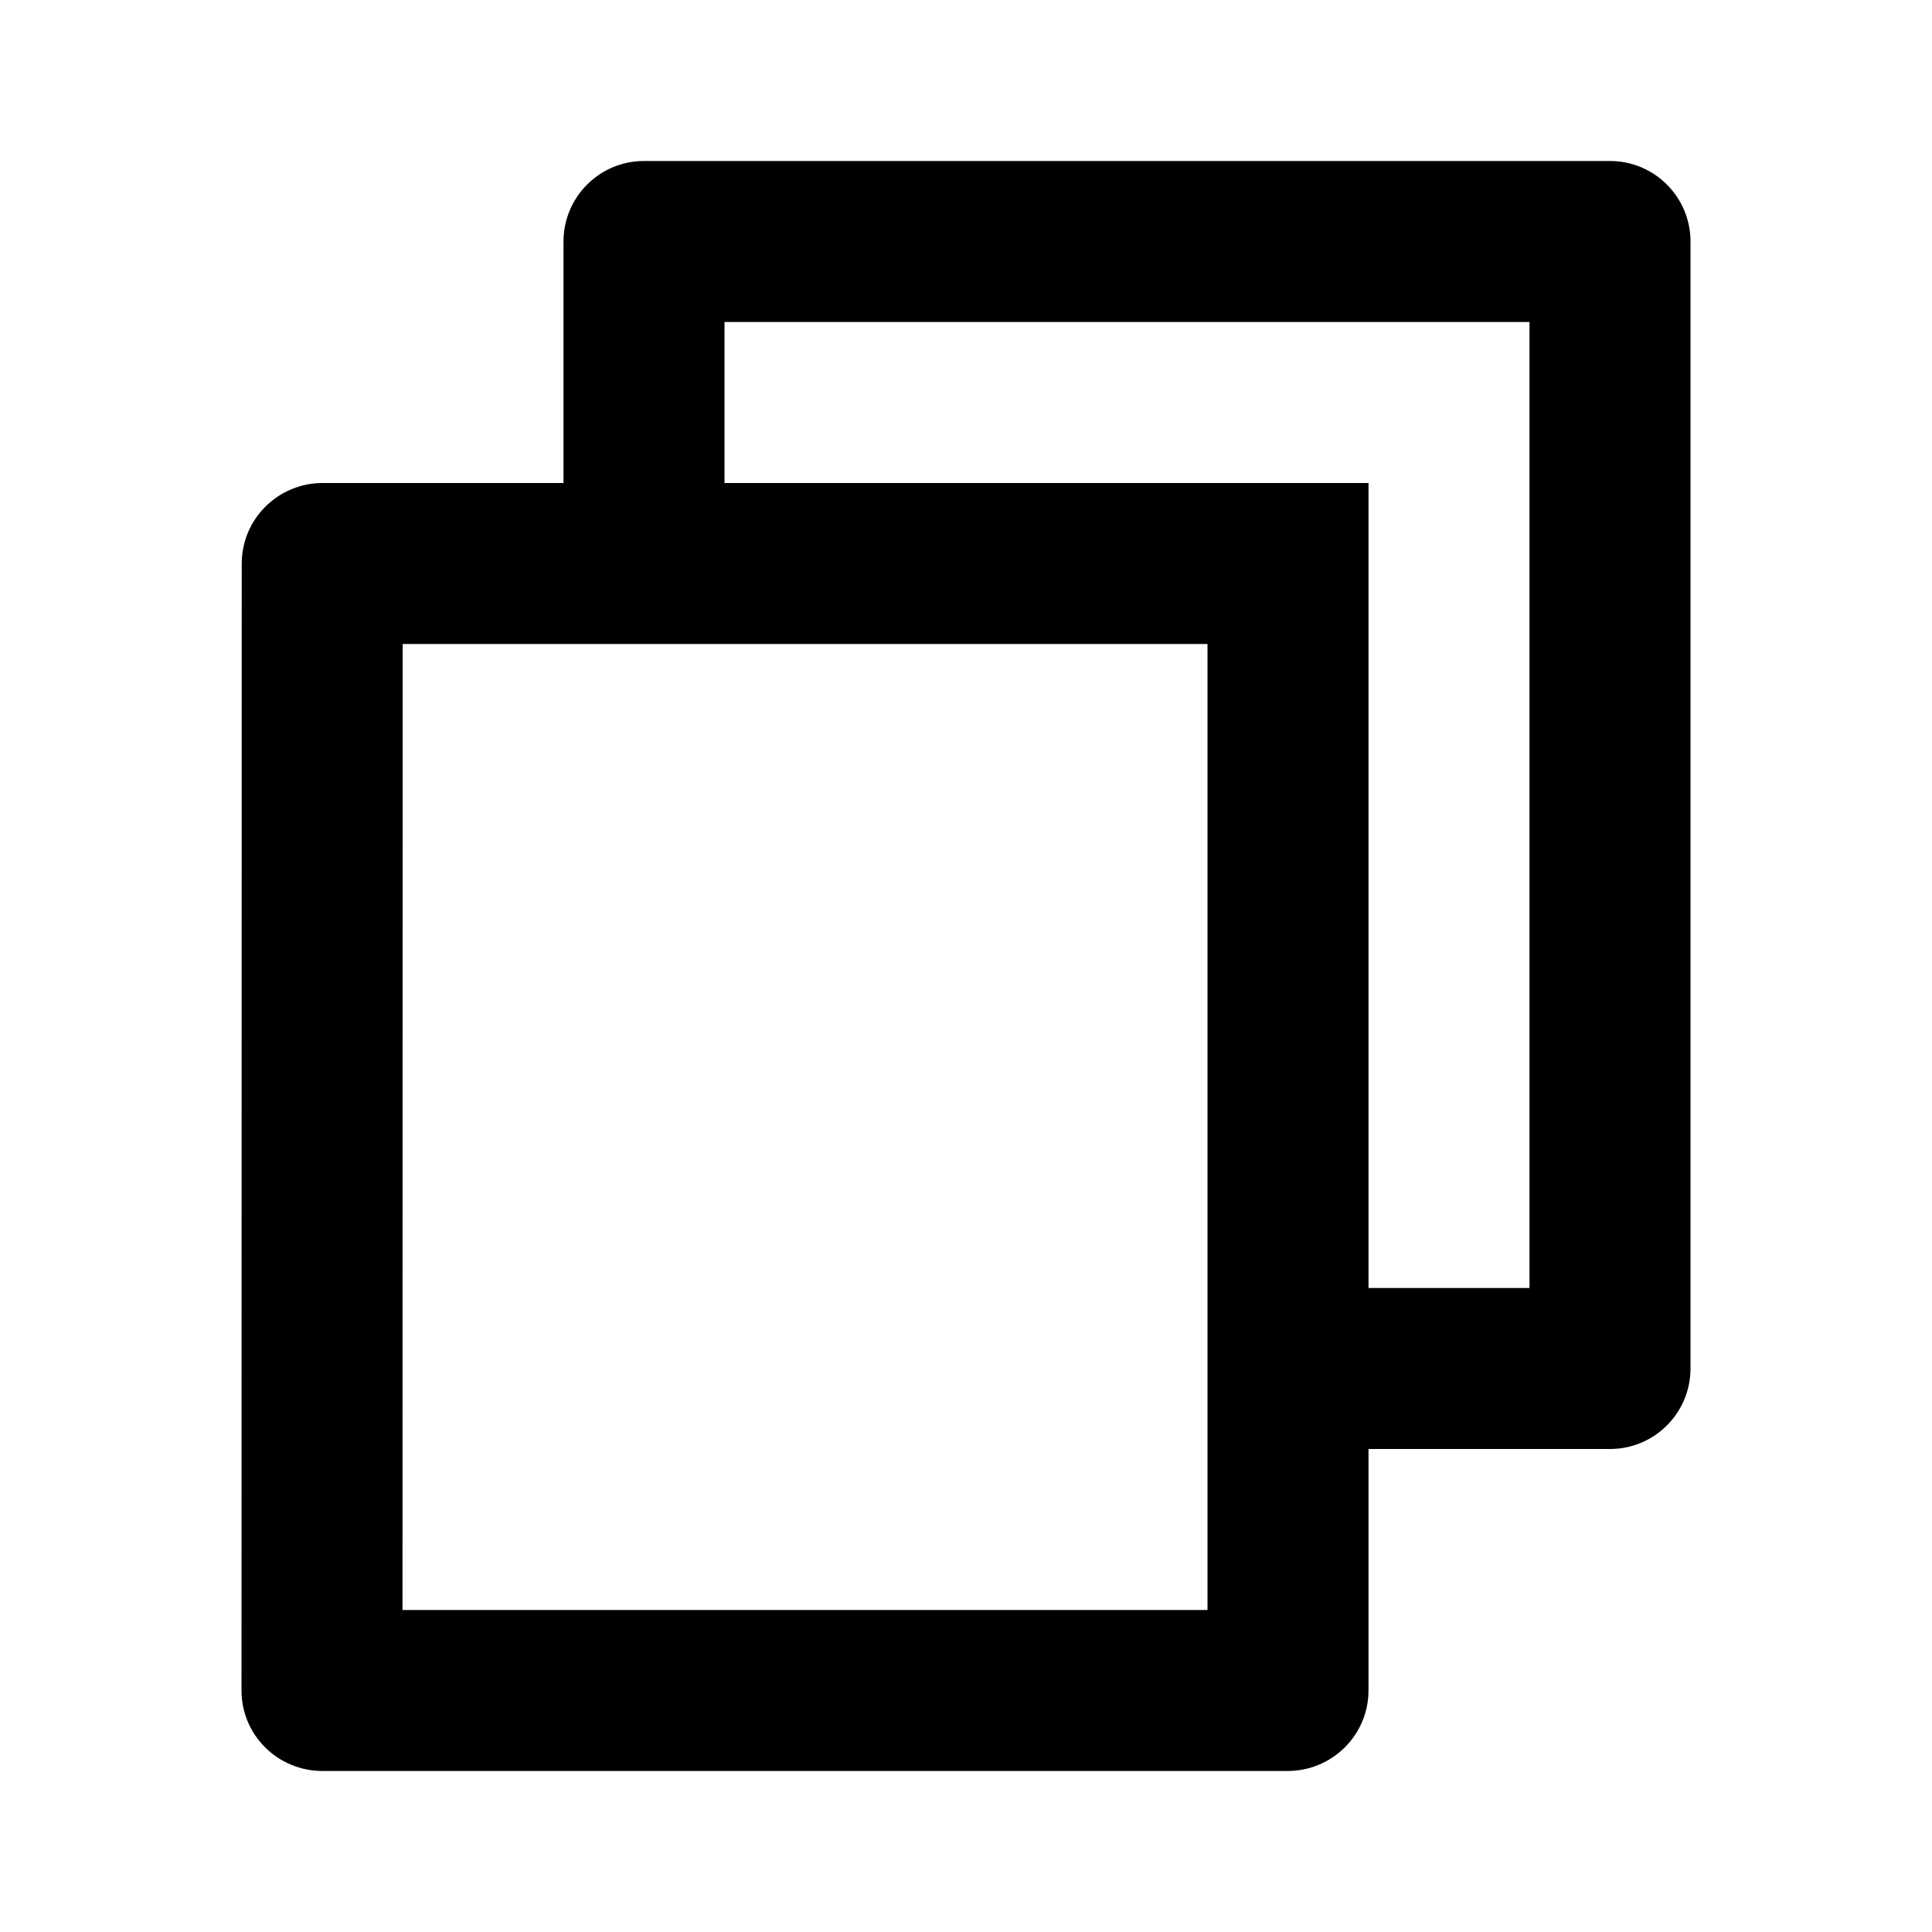
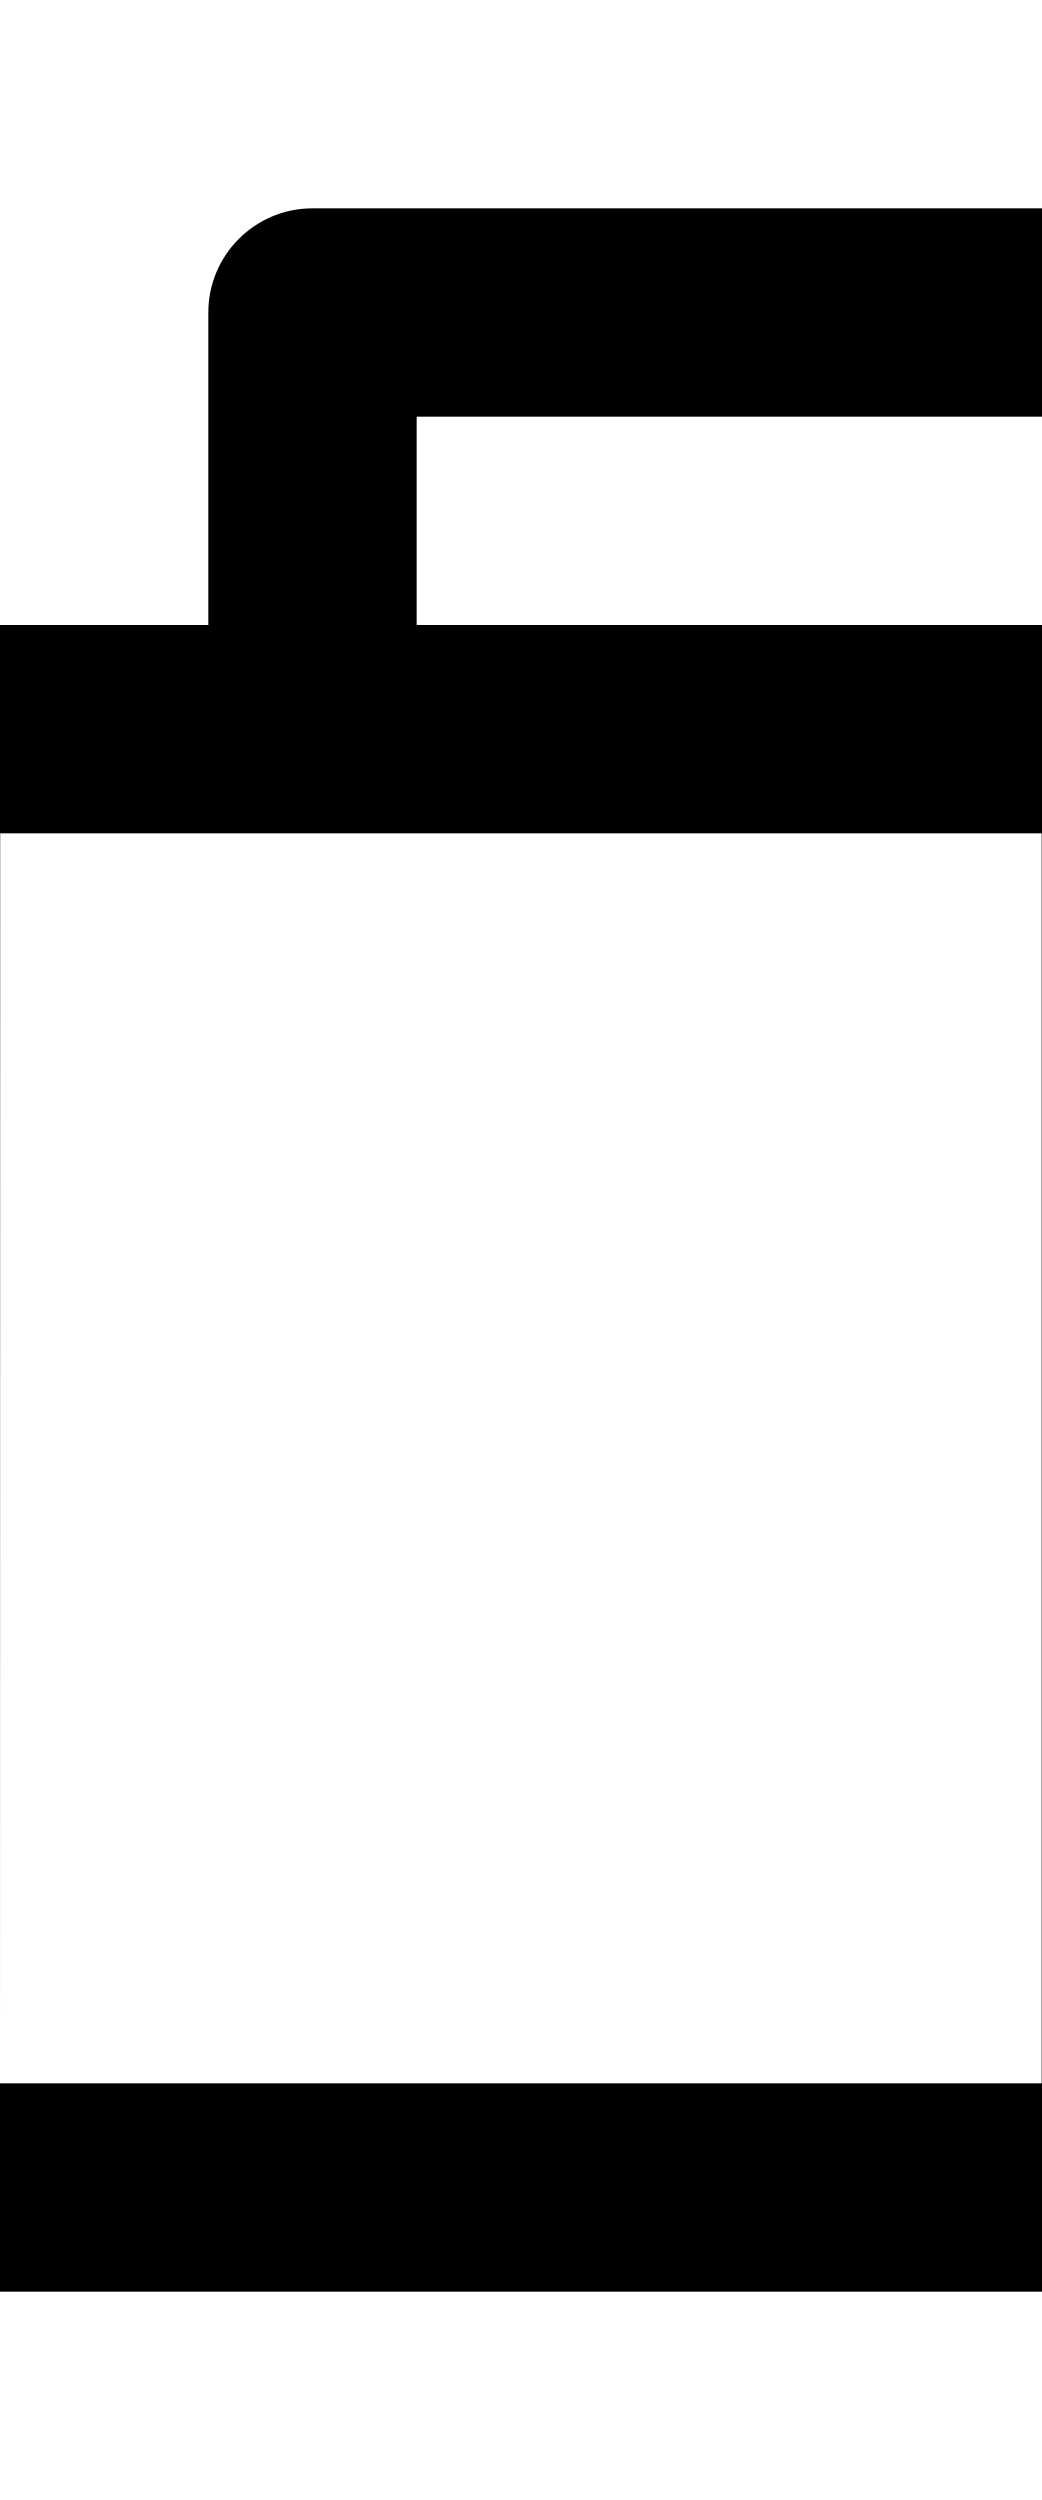
- <svg xmlns="http://www.w3.org/2000/svg" viewBox="0 0 24 24">
+ <svg xmlns="http://www.w3.org/2000/svg" viewBox="5 0 10 24">
  <path d="M7 6V3C7 2.448 7.448 2 8 2H20C20.552 2 21 2.448 21 3V17C21 17.552 20.552 18 20 18H17V20.999C17 21.552 16.55 22 15.993 22H4.007C3.451 22 3 21.555 3 20.999L3.003 7.001C3.003 6.448 3.453 6 4.009 6H7ZM5.002 8L5 20H15V8H5.002ZM9 6H17V16H19V4H9V6Z" />
</svg>
